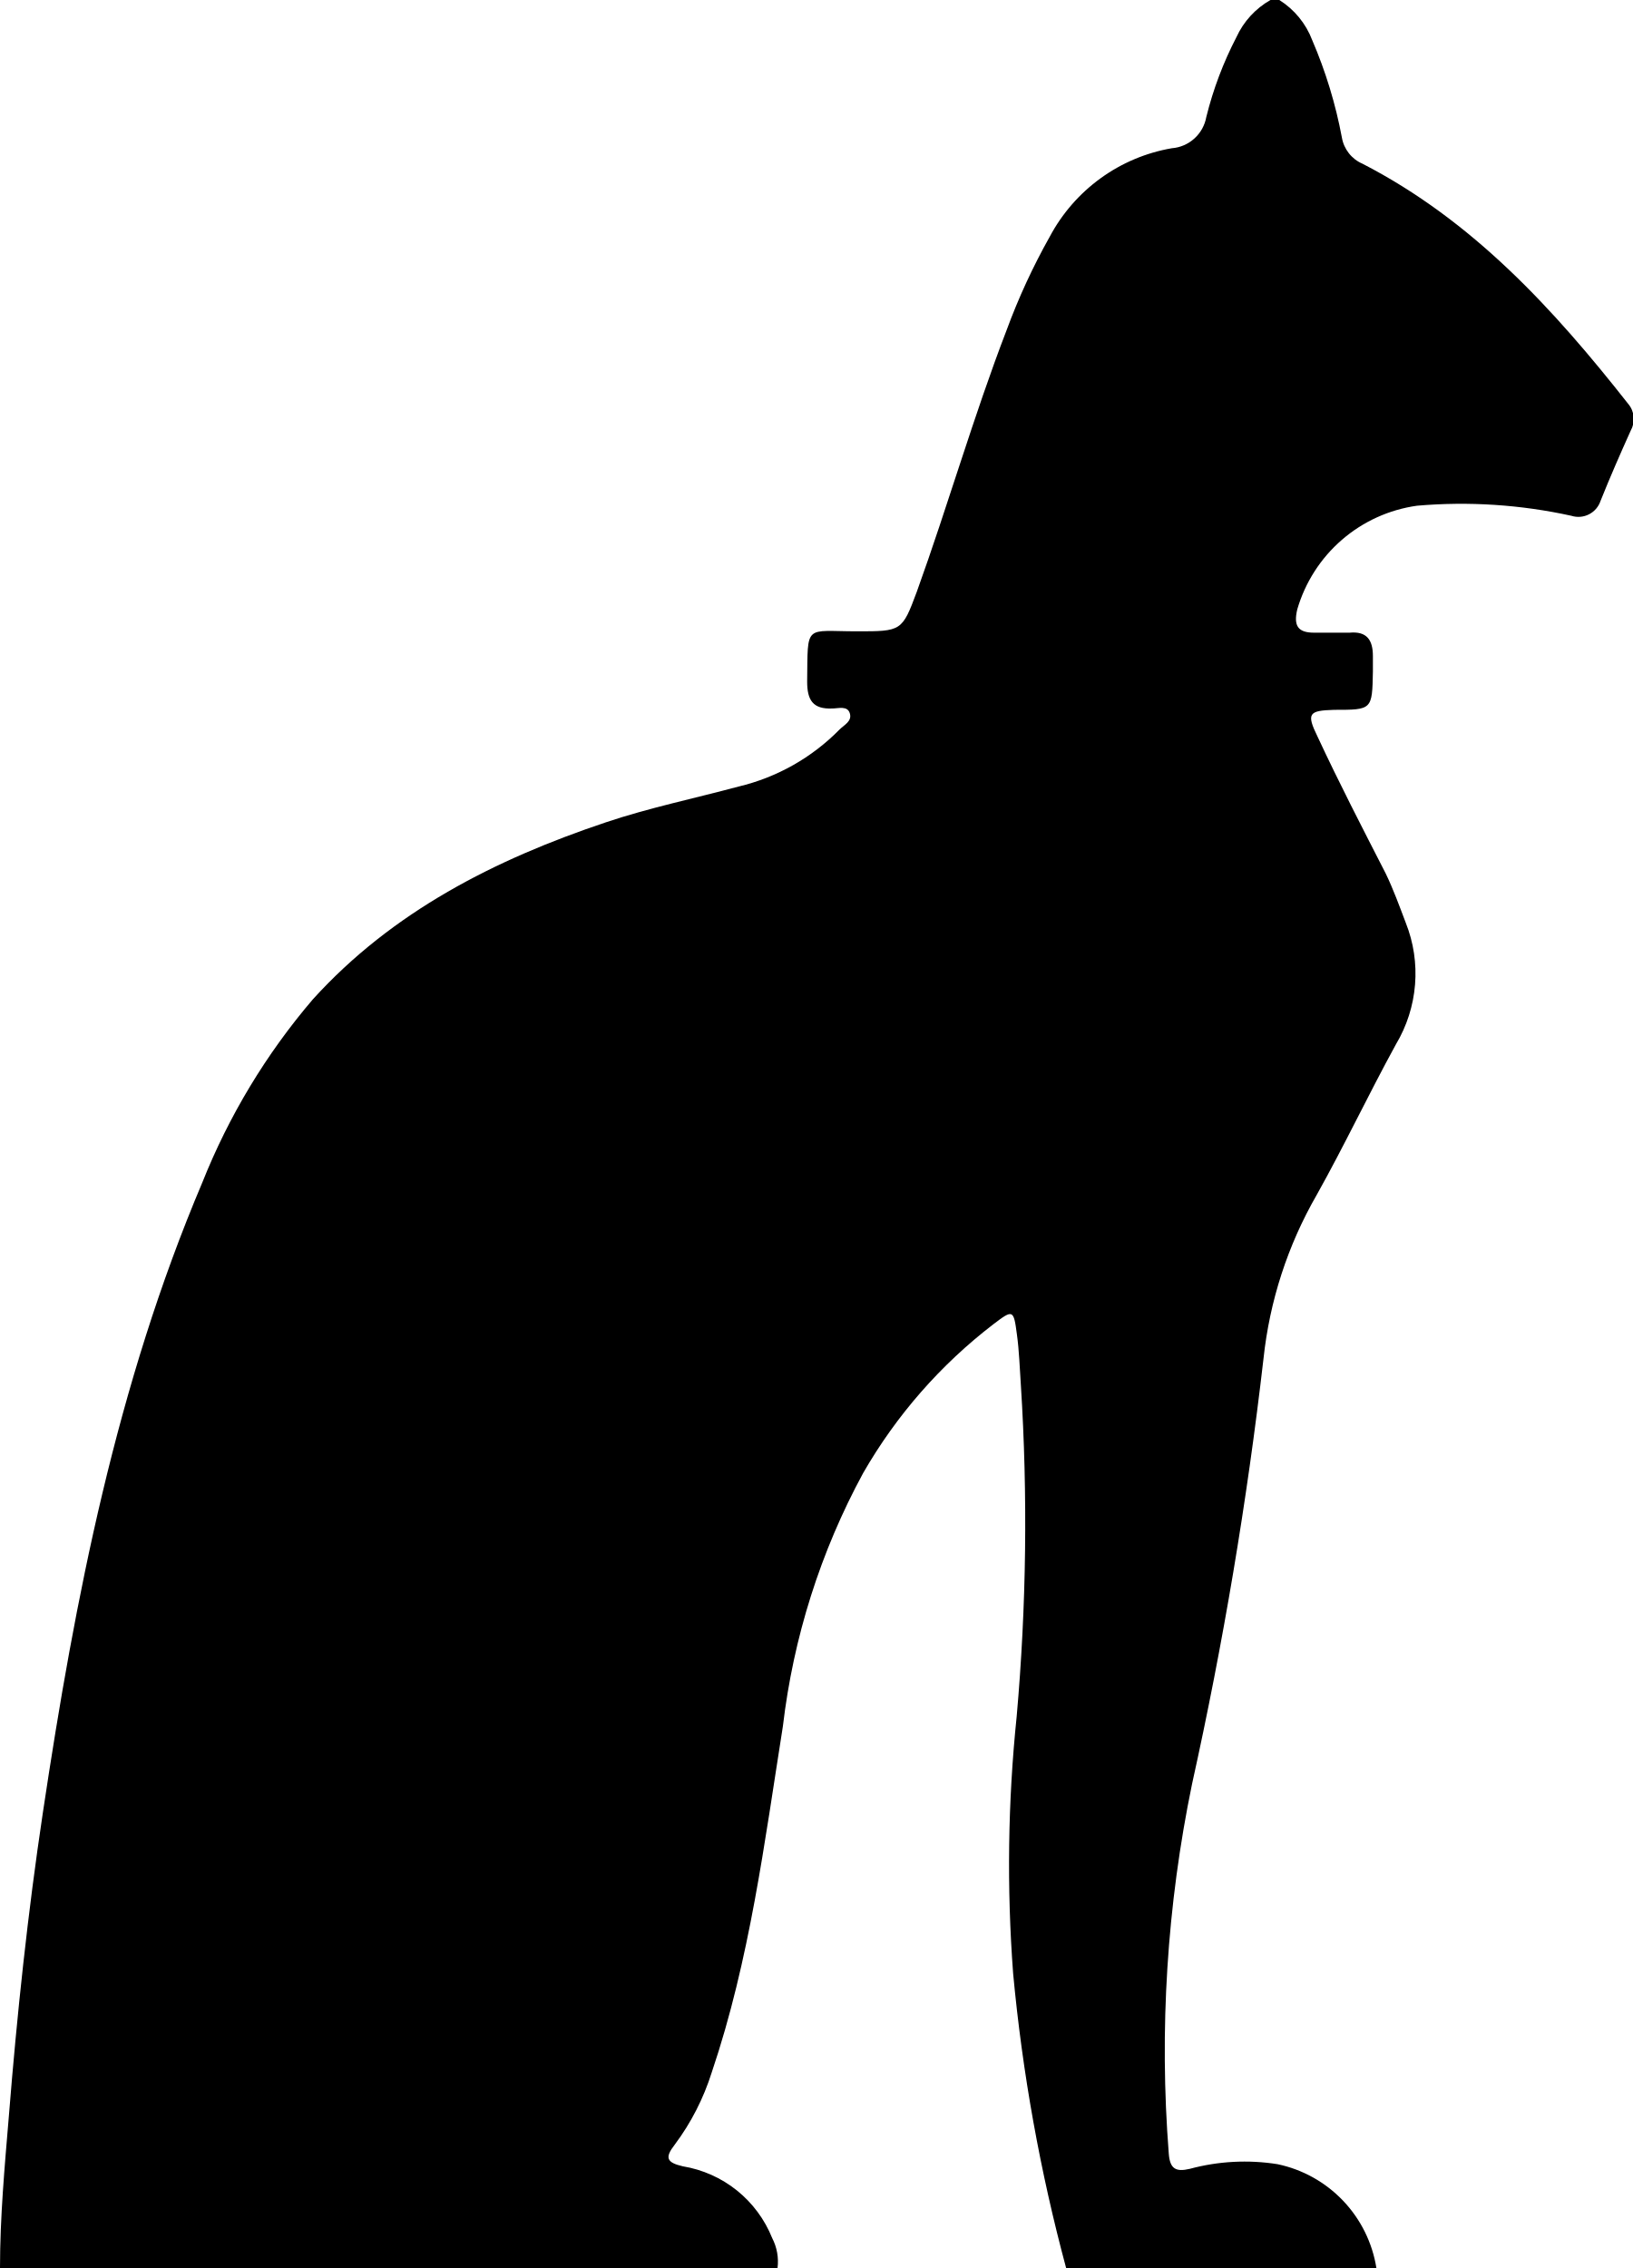
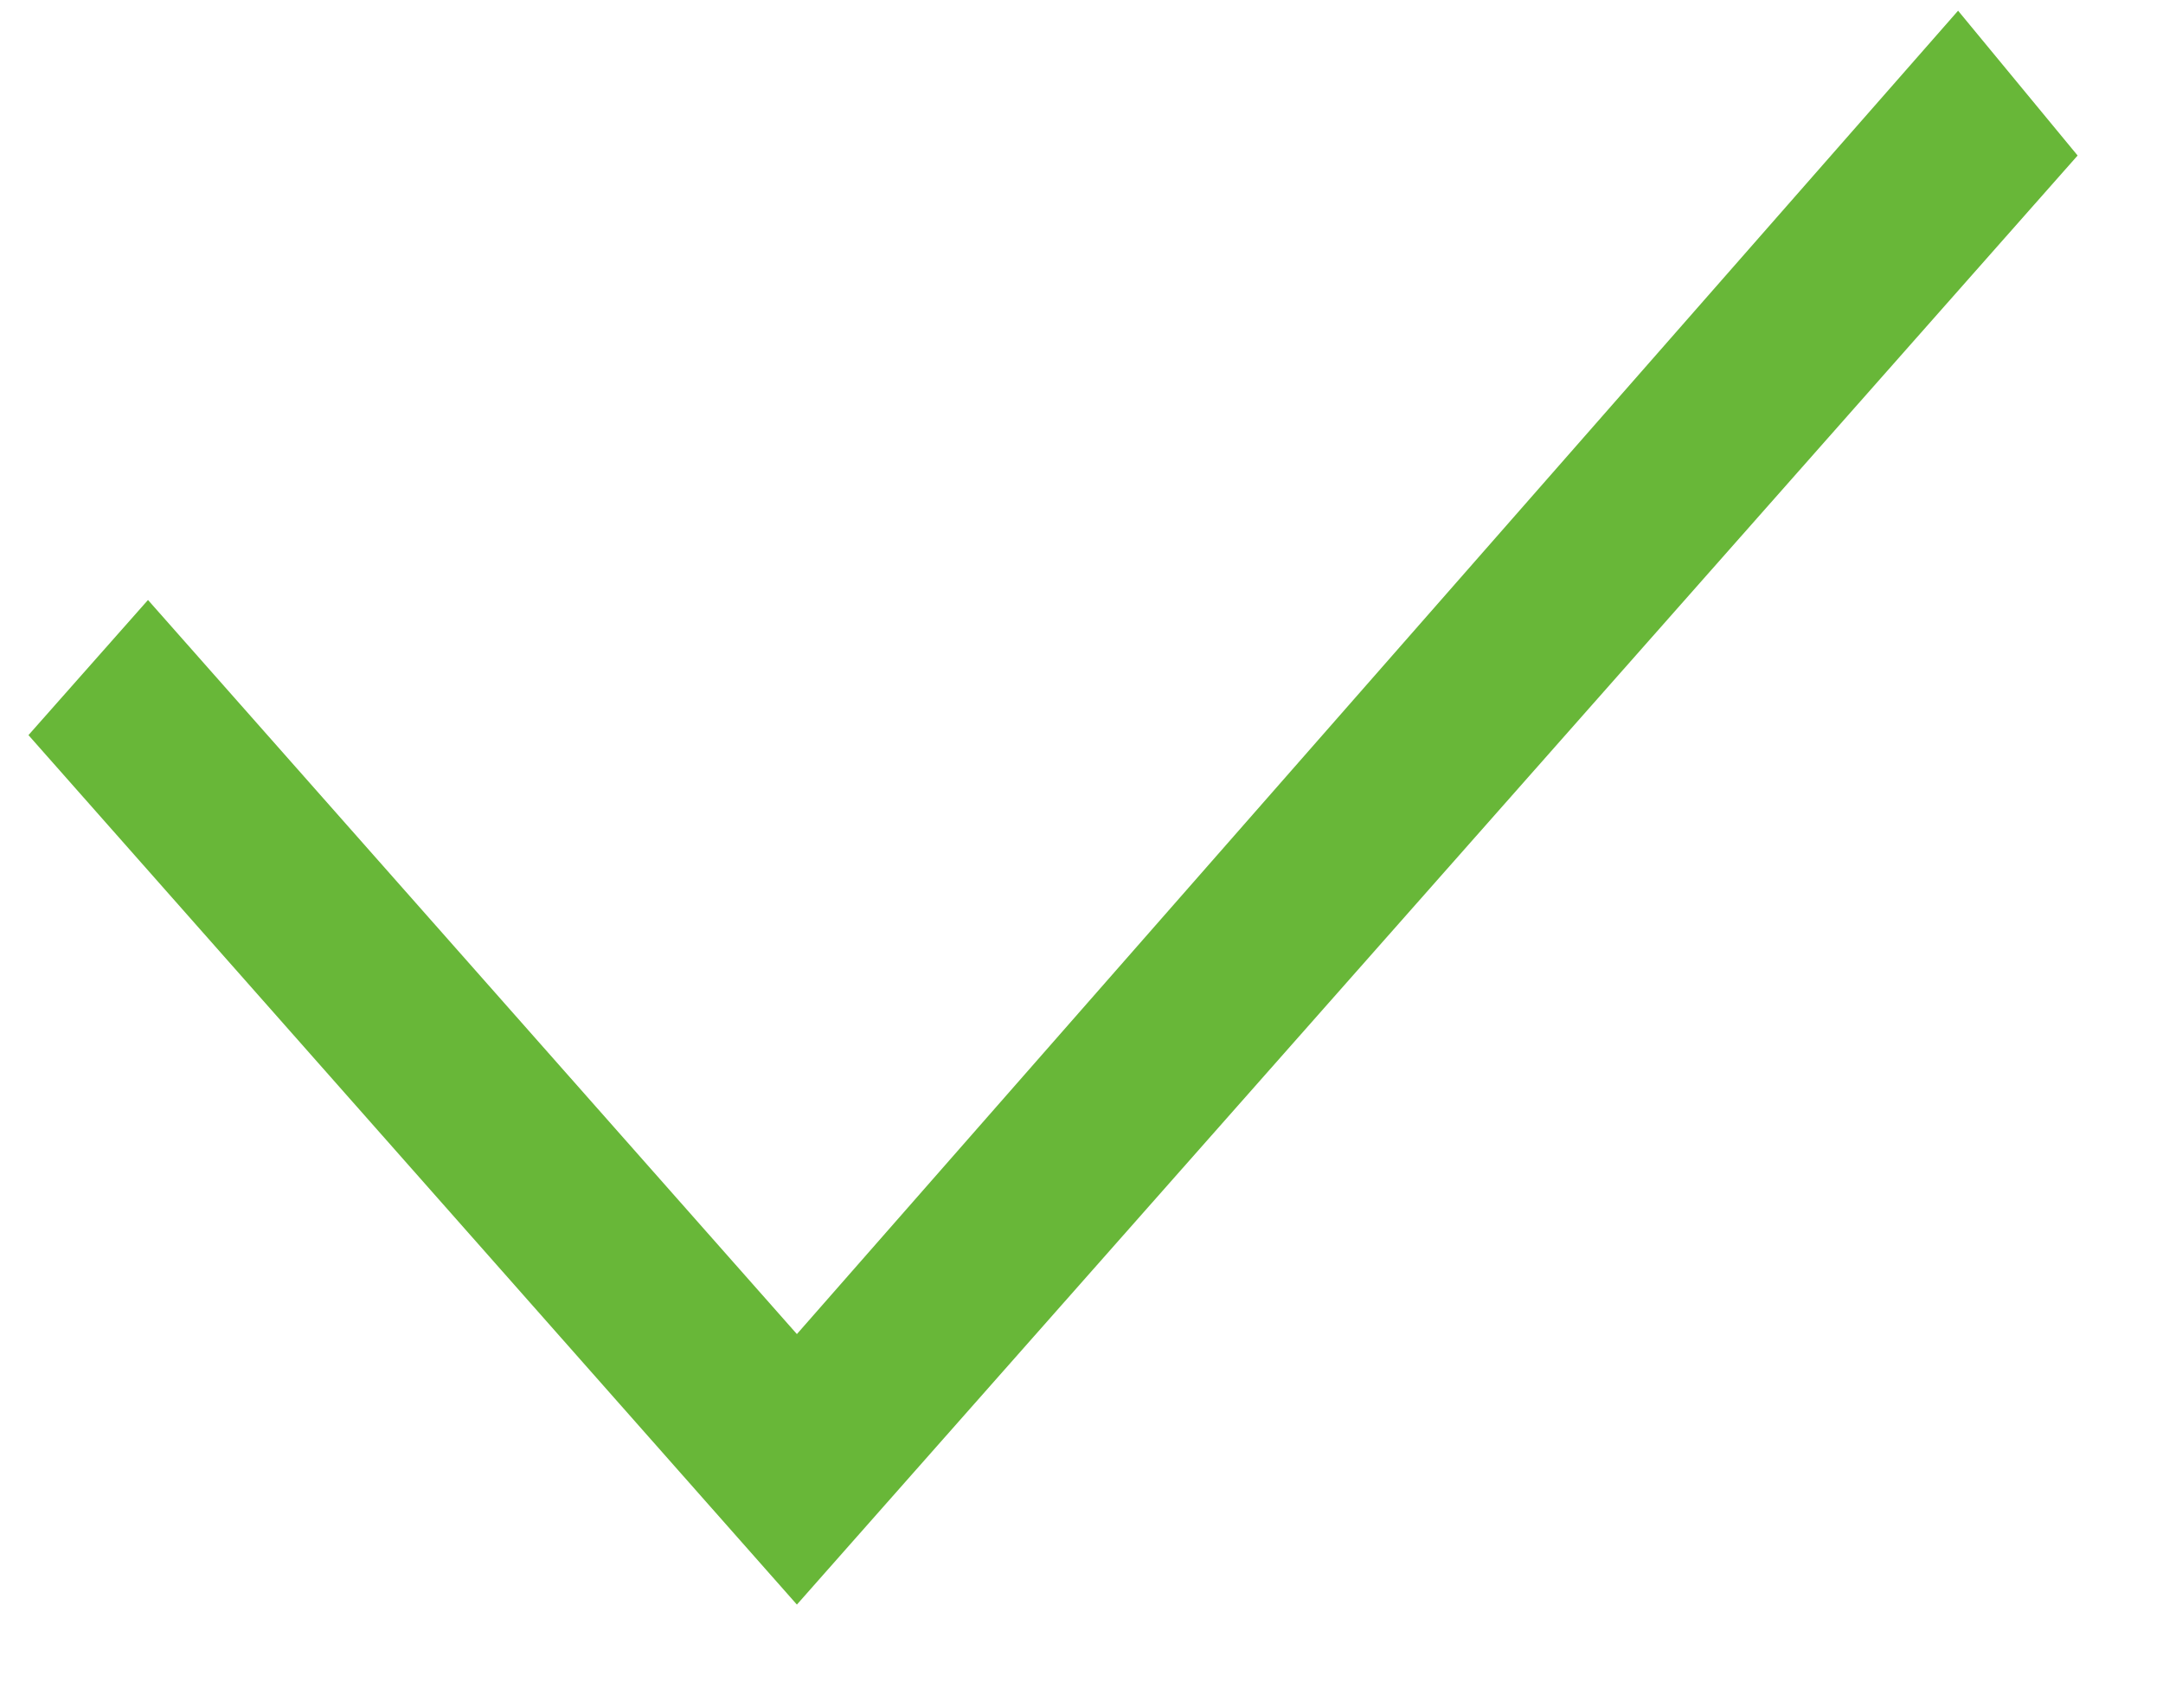
- <svg xmlns="http://www.w3.org/2000/svg" width="36" height="50" viewBox="0 0 36 50" fill="none">
-   <path d="M28.203 0H28.008C27.678 0.187 27.415 0.474 27.257 0.82C26.968 1.377 26.745 1.967 26.594 2.577C26.561 2.761 26.469 2.928 26.331 3.053C26.193 3.178 26.018 3.254 25.833 3.268C25.266 3.366 24.729 3.592 24.263 3.93C23.797 4.268 23.413 4.708 23.143 5.216C22.771 5.877 22.453 6.566 22.191 7.278C21.461 9.175 20.901 11.134 20.211 13.046C19.887 13.918 19.872 13.918 18.895 13.918C17.727 13.918 17.81 13.737 17.794 15.026C17.794 15.433 17.918 15.639 18.35 15.619C18.483 15.619 18.684 15.552 18.735 15.727C18.787 15.902 18.612 15.979 18.509 16.082C17.899 16.703 17.128 17.139 16.282 17.34C15.305 17.603 14.307 17.809 13.356 18.129C10.913 18.948 8.655 20.093 6.897 22.031C5.868 23.235 5.045 24.6 4.459 26.072C2.571 30.526 1.656 35.217 0.946 39.954C0.612 42.175 0.375 44.407 0.195 46.655C0.103 47.758 0 48.876 0 50H17.141C17.17 49.773 17.128 49.543 17.023 49.34C16.858 48.929 16.59 48.567 16.245 48.29C15.9 48.013 15.489 47.83 15.053 47.758C14.693 47.675 14.652 47.567 14.873 47.283C15.234 46.801 15.51 46.261 15.691 45.686C16.529 43.206 16.853 40.619 17.259 38.057C17.489 36.1 18.089 34.205 19.029 32.474C19.761 31.2 20.738 30.084 21.903 29.191C22.33 28.866 22.346 28.866 22.418 29.418C22.469 29.784 22.479 30.16 22.505 30.531C22.66 32.966 22.628 35.41 22.413 37.84C22.218 39.724 22.193 41.622 22.335 43.51C22.54 45.703 22.93 47.874 23.503 50H30.343C30.254 49.442 29.997 48.924 29.608 48.516C29.218 48.107 28.714 47.826 28.162 47.711C27.518 47.609 26.859 47.644 26.229 47.814C25.92 47.887 25.791 47.814 25.766 47.479C25.553 44.751 25.726 42.005 26.28 39.325C26.966 36.23 27.491 33.102 27.854 29.954C27.989 28.682 28.388 27.453 29.026 26.345C29.638 25.253 30.173 24.119 30.775 23.021C31.014 22.621 31.157 22.172 31.195 21.708C31.233 21.244 31.163 20.778 30.991 20.345C30.852 19.979 30.718 19.608 30.549 19.258C30.034 18.253 29.52 17.258 29.047 16.242C28.795 15.727 28.851 15.665 29.412 15.649C30.25 15.649 30.25 15.649 30.266 14.804C30.266 14.691 30.266 14.577 30.266 14.464C30.266 14.108 30.132 13.912 29.751 13.948C29.494 13.948 29.237 13.948 28.97 13.948C28.615 13.948 28.512 13.799 28.599 13.433C28.773 12.838 29.114 12.306 29.582 11.901C30.05 11.496 30.625 11.235 31.238 11.149C32.377 11.05 33.525 11.125 34.642 11.371C34.771 11.412 34.911 11.4 35.031 11.338C35.151 11.277 35.243 11.17 35.285 11.041C35.491 10.526 35.717 10.01 35.949 9.495C36.001 9.403 36.024 9.298 36.015 9.193C36.006 9.088 35.965 8.988 35.897 8.907C34.251 6.814 32.467 4.861 30.034 3.608C29.917 3.558 29.814 3.478 29.735 3.377C29.656 3.276 29.603 3.157 29.582 3.031C29.444 2.294 29.225 1.575 28.929 0.887C28.79 0.52 28.535 0.209 28.203 0V0Z" fill="black" />
+ <svg xmlns="http://www.w3.org/2000/svg" width="19" height="15" viewBox="0 0 19 15" fill="none">
+   <path d="M7 11.718L1.3 5.27L0.25 6.457L7 14.094L18.25 1.366L17.2 0.094L7 11.718Z" fill="#68B738" />
</svg>
